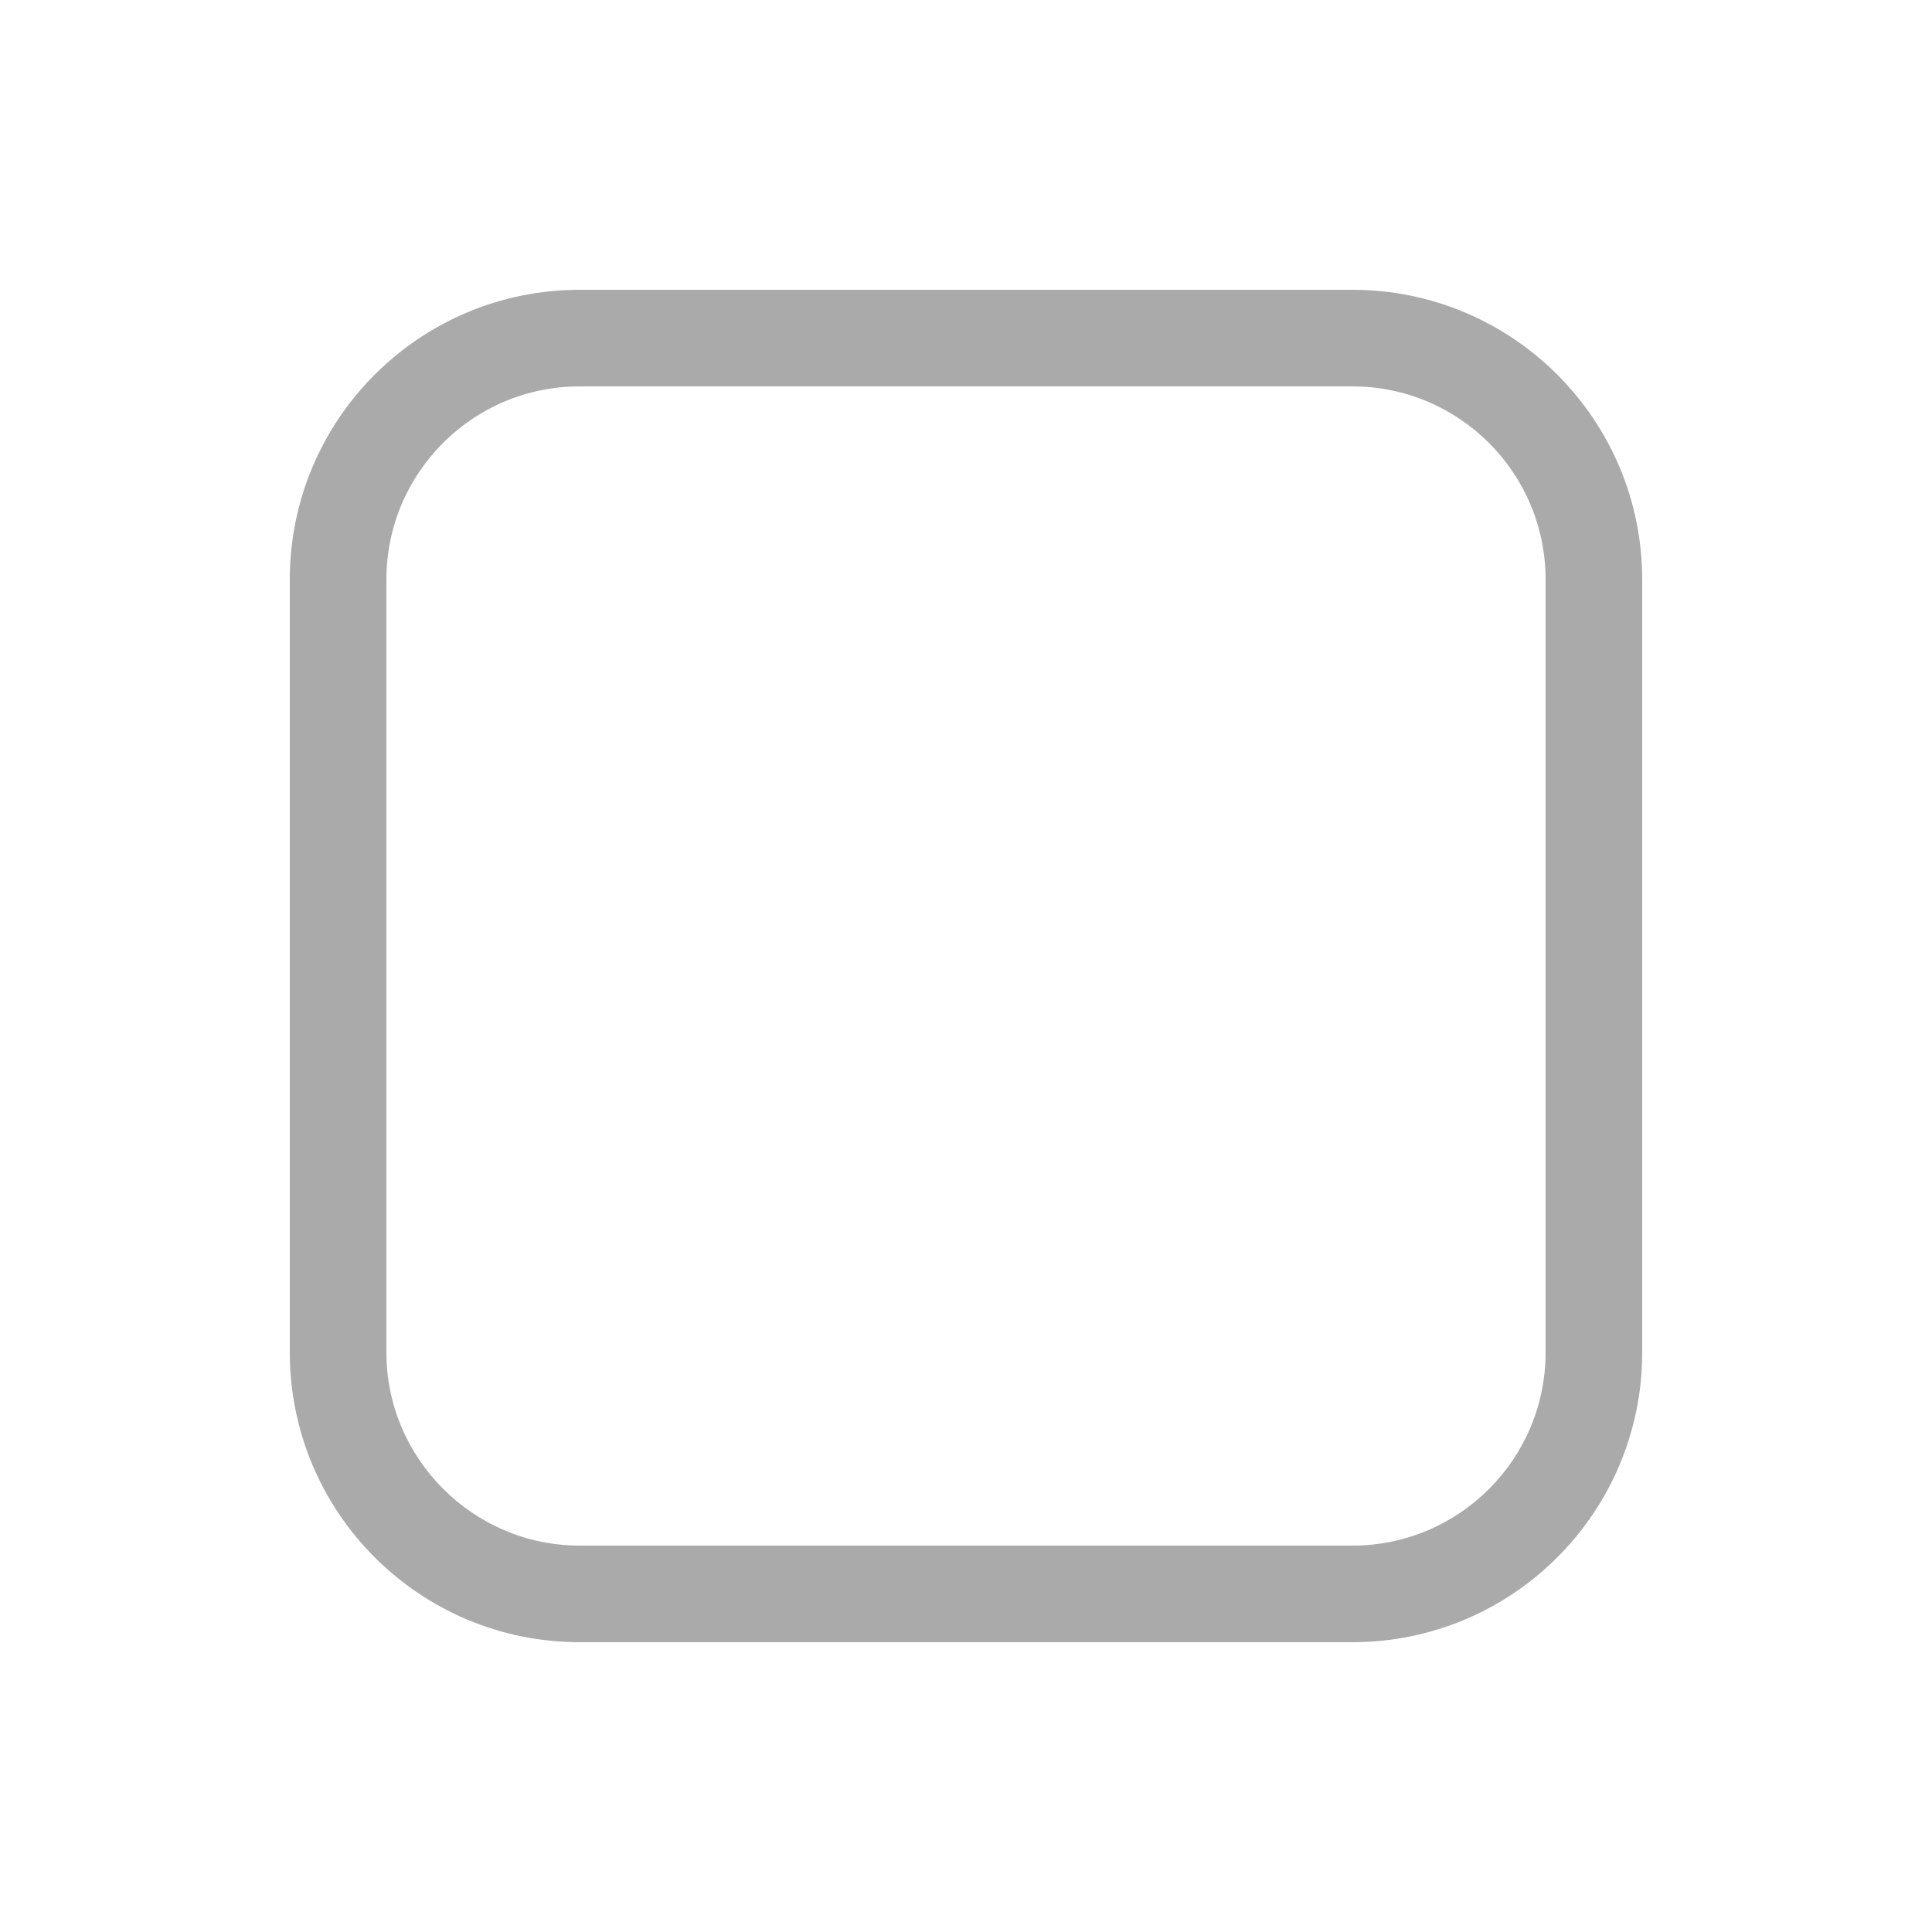
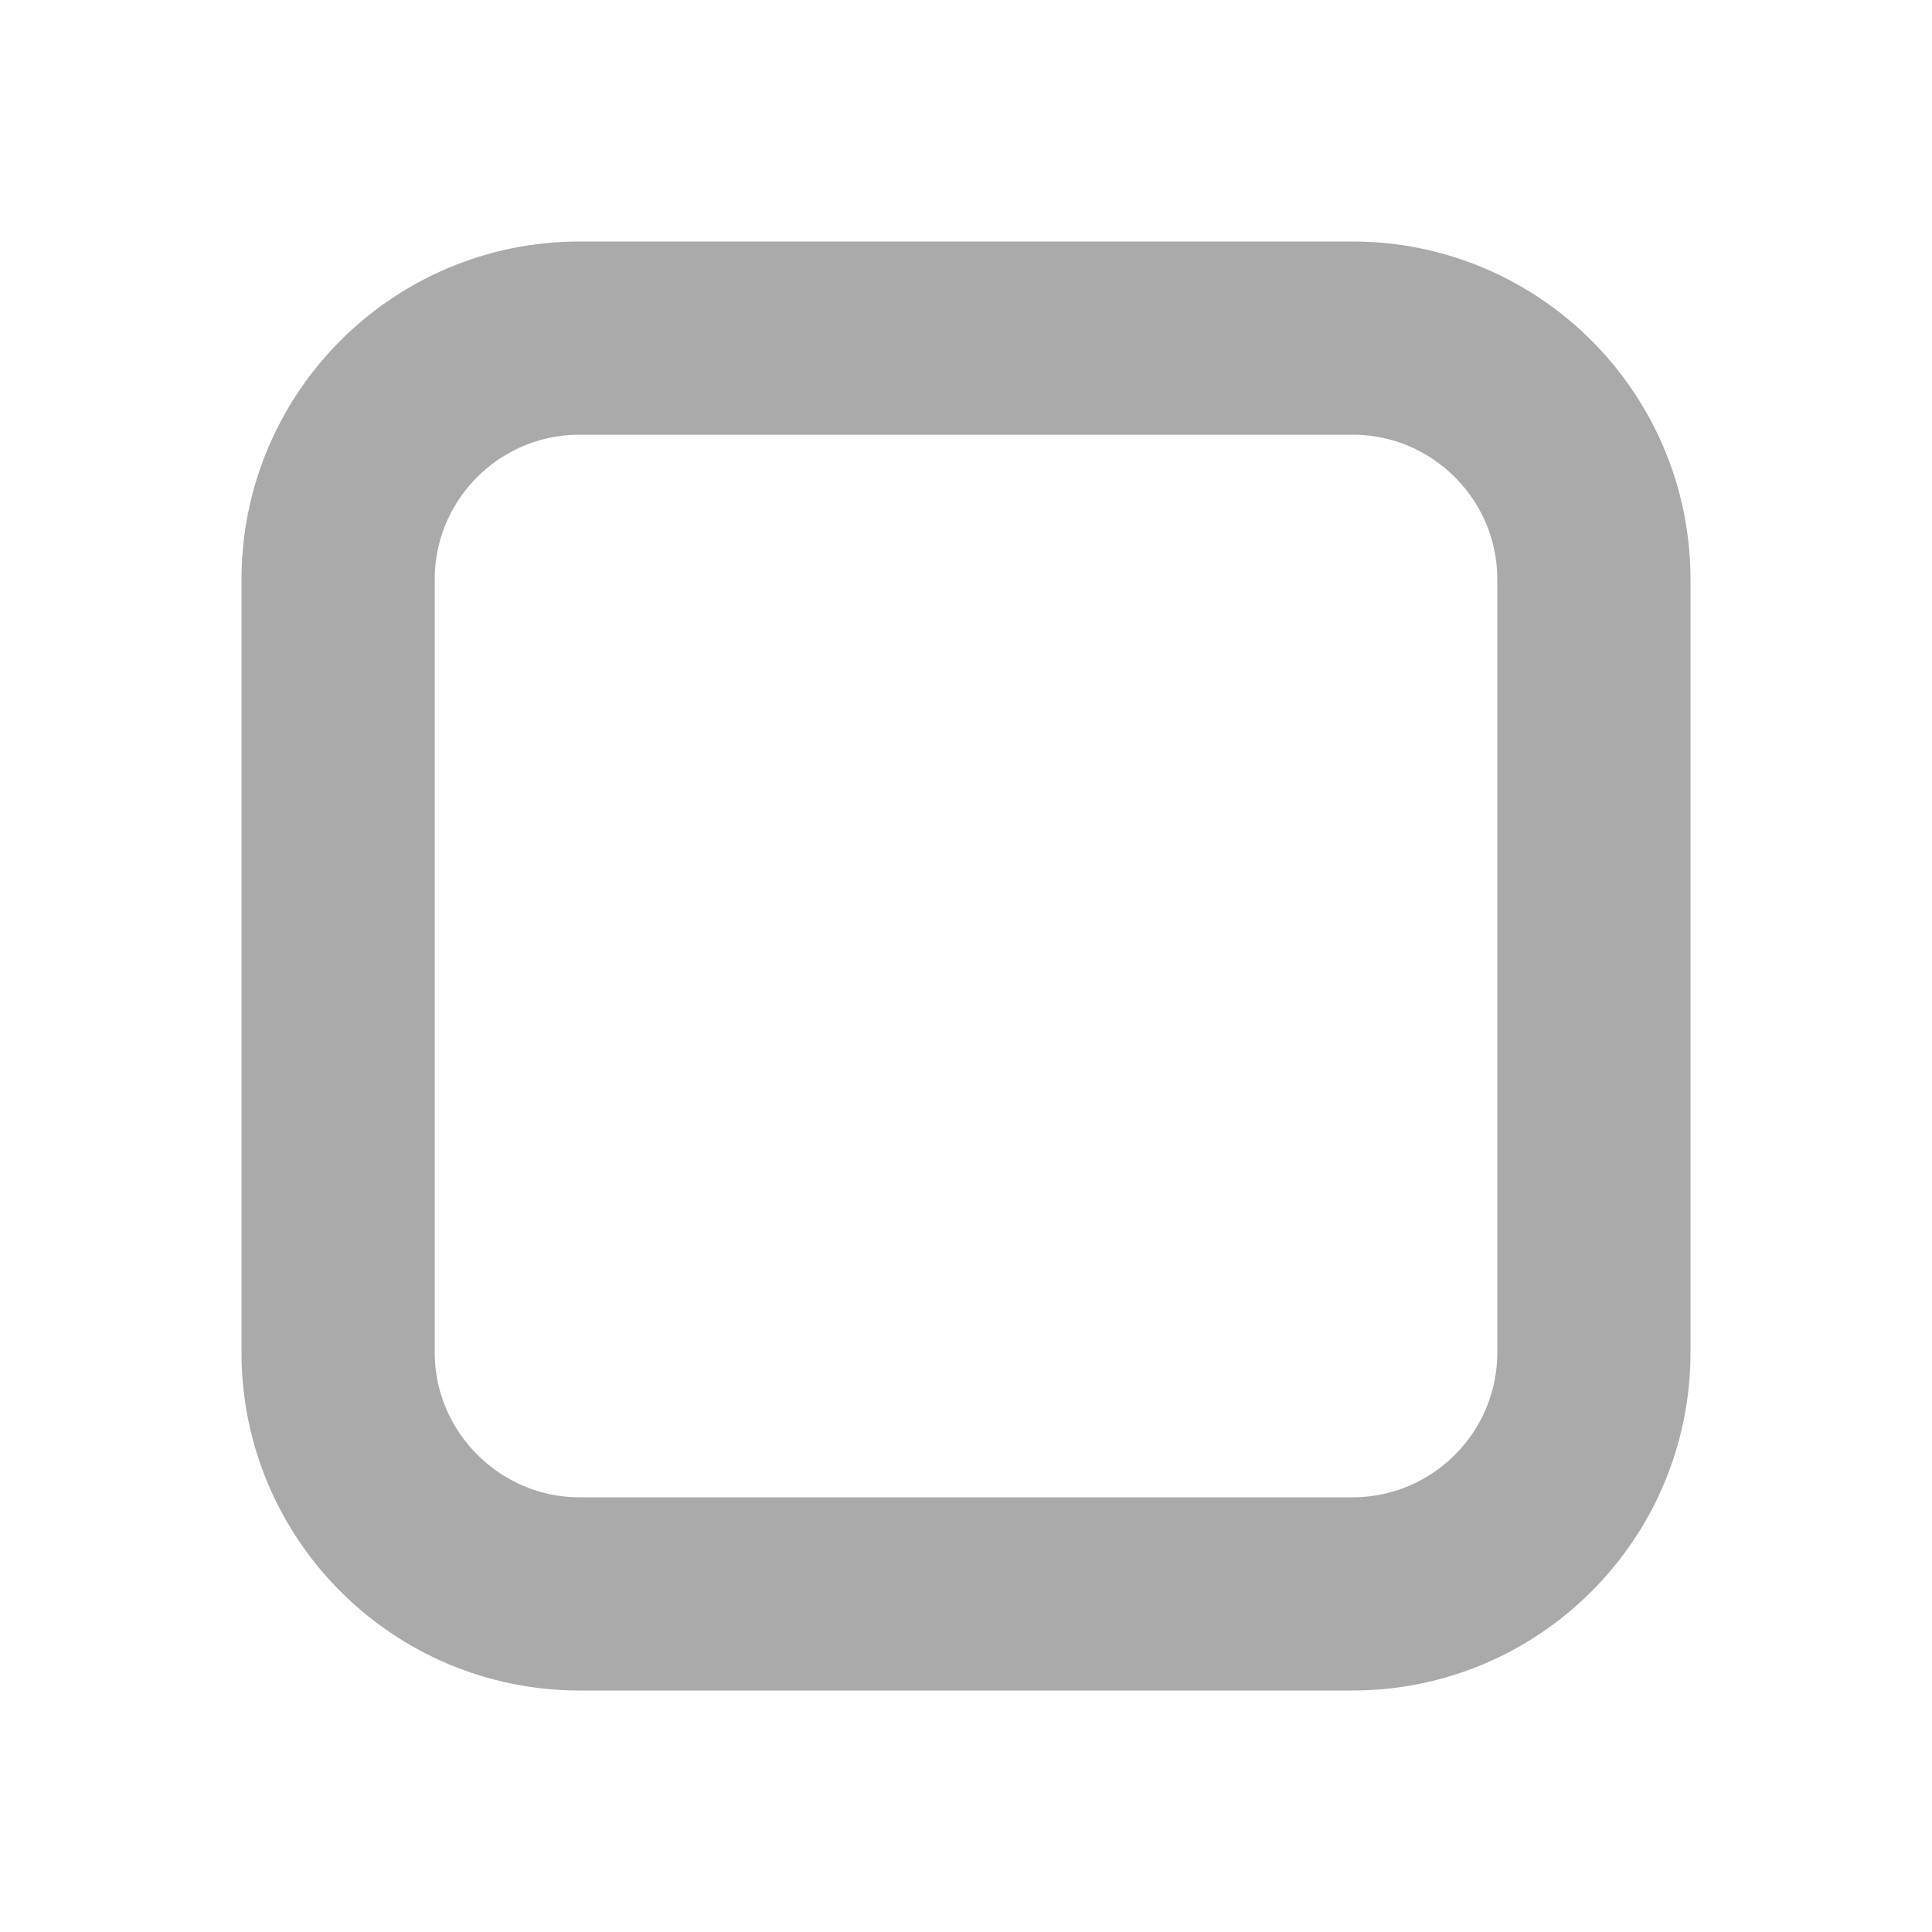
<svg xmlns="http://www.w3.org/2000/svg" width="20" height="20" viewBox="0 0 20 20">
-   <path fill="#aaaaaa" d="M3 6a3 3 0 0 1 3-3h8a3 3 0 0 1 3 3v8a3 3 0 0 1-3 3H6a3 3 0 0 1-3-3V6Zm3-2a2 2 0 0 0-2 2v8c0 1.1.9 2 2 2h8a2 2 0 0 0 2-2V6a2 2 0 0 0-2-2H6Z" />
+   <path fill="#aaaaaa" d="M3 6a3 3 0 0 1 3-3h8a3 3 0 0 1 3 3v8a3 3 0 0 1-3 3H6a3 3 0 0 1-3-3V6Zm3-2a2 2 0 0 0-2 2v8c0 1.1.9 2 2 2h8a2 2 0 0 0 2-2V6a2 2 0 0 0-2-2H6Z" stroke="#aaaaaa" stroke-width="1" stroke-linejoin="round" />
</svg>
